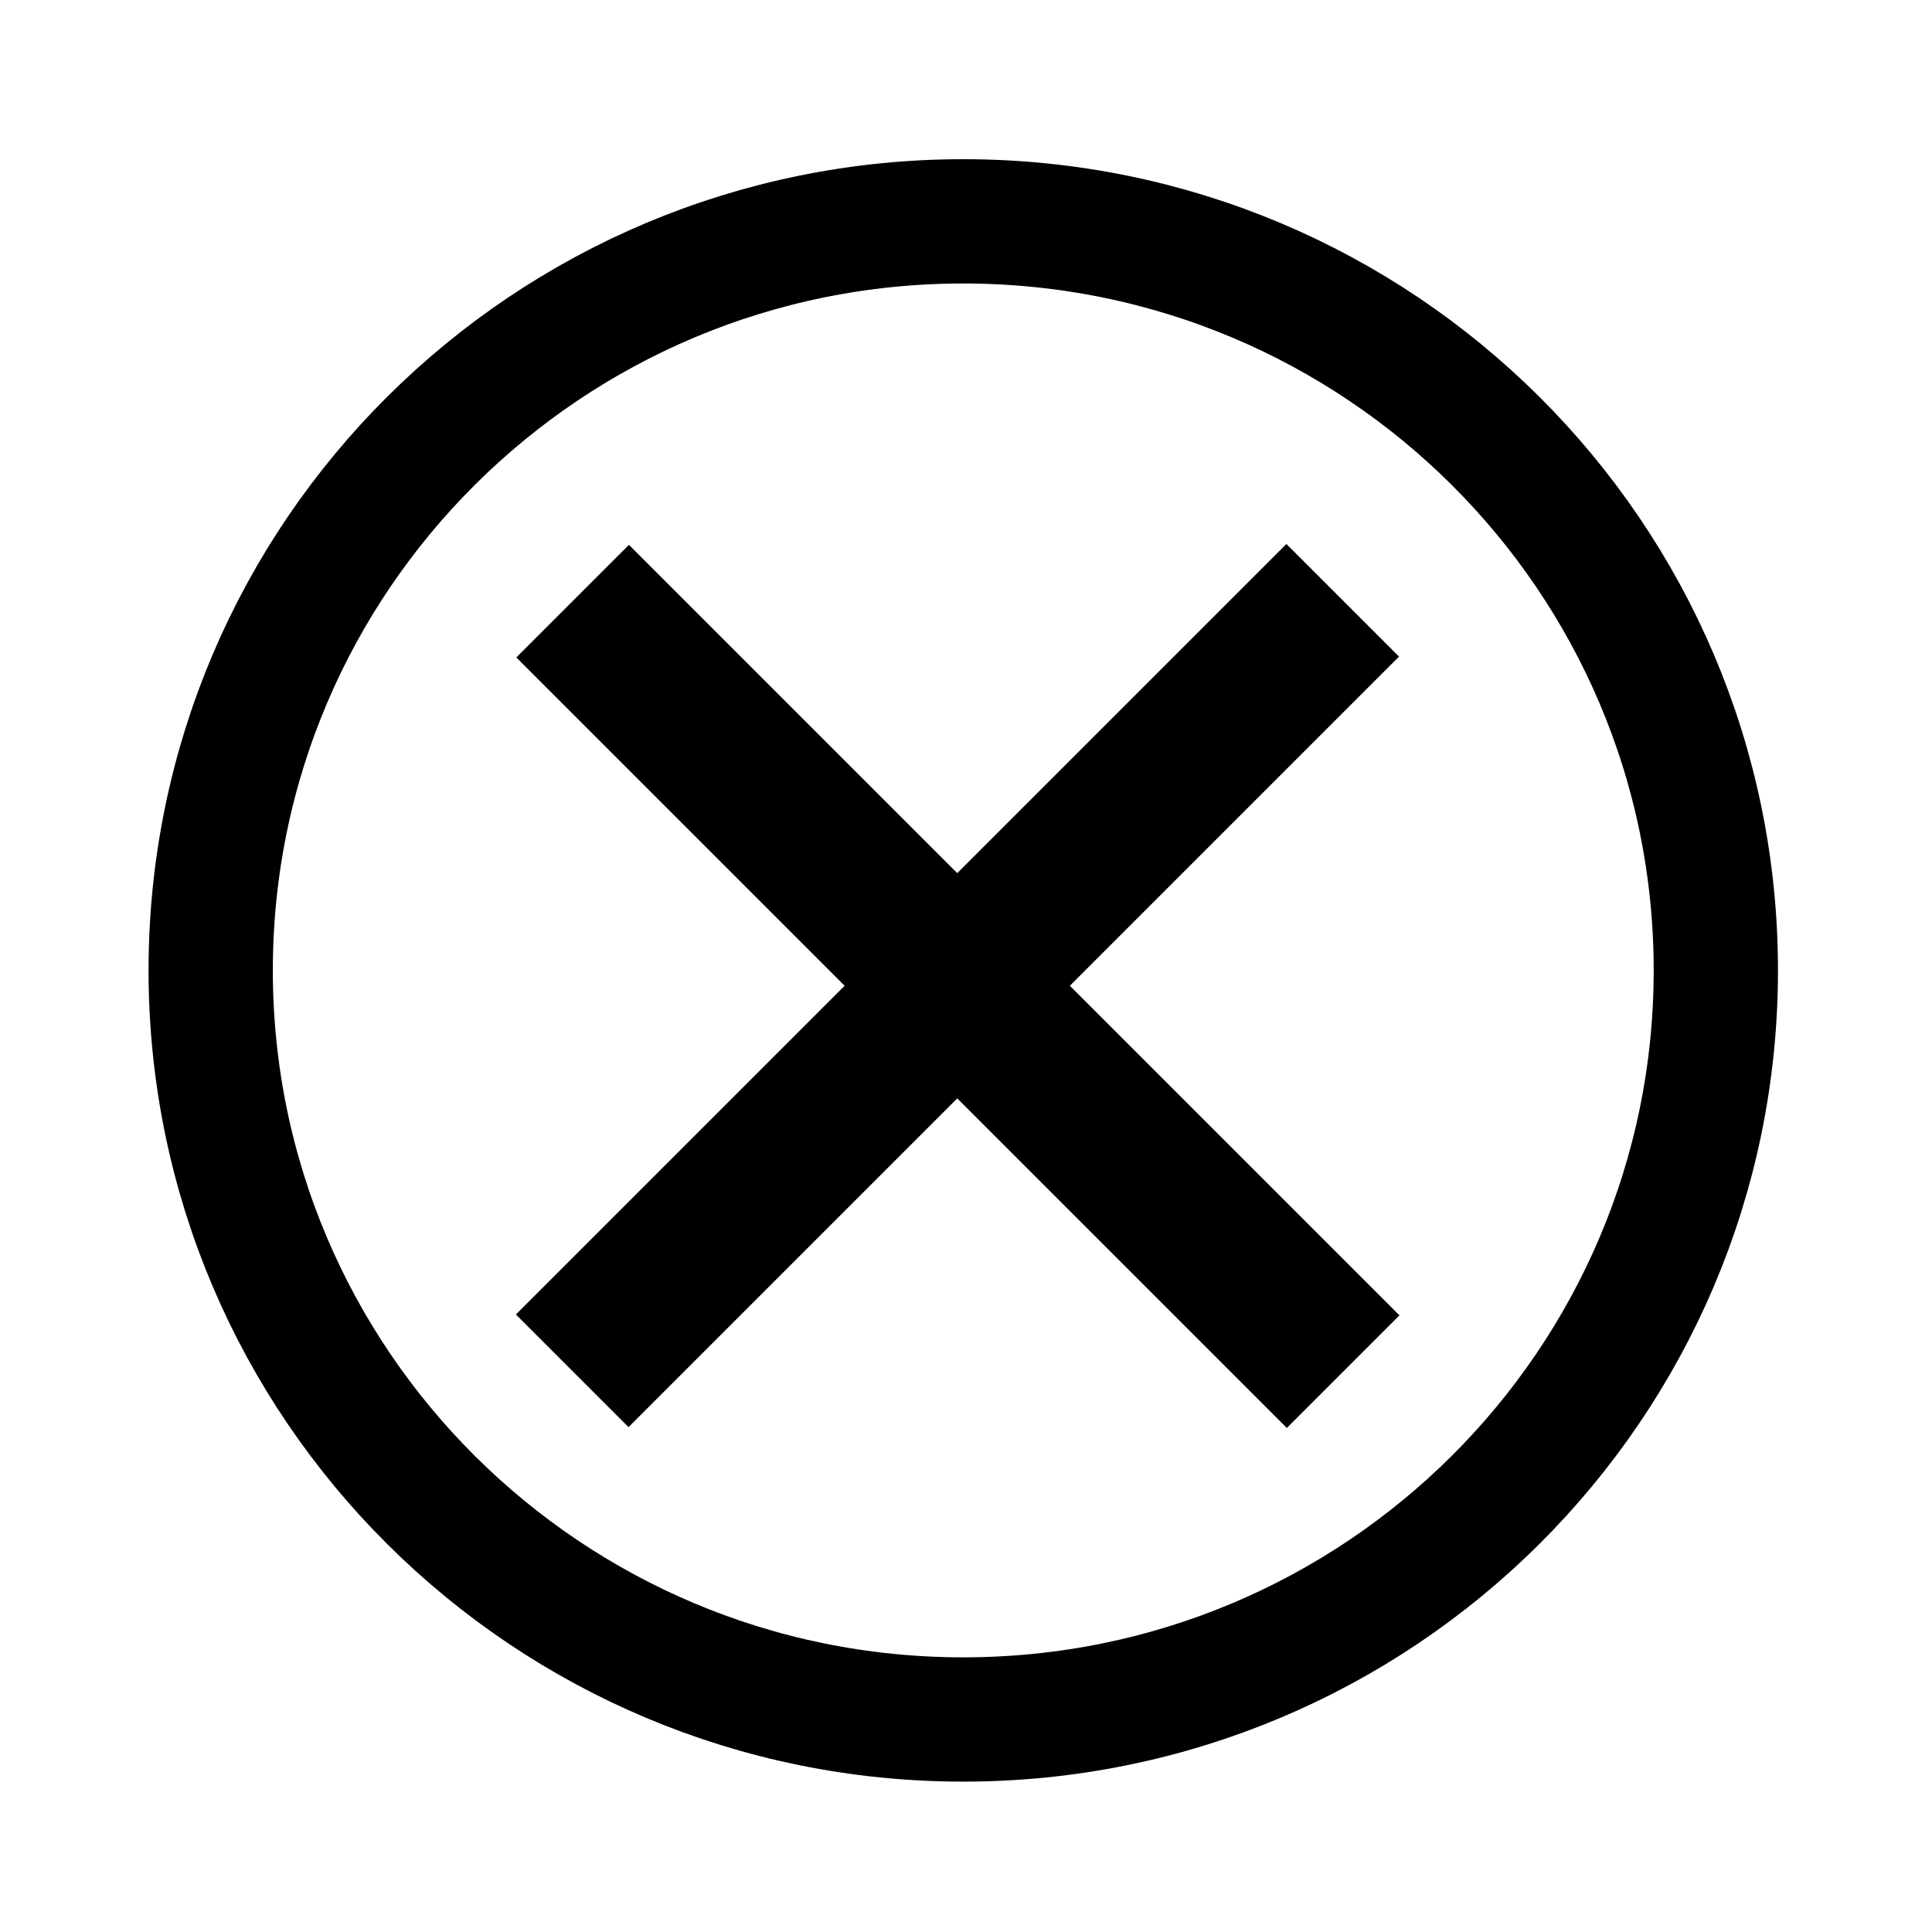
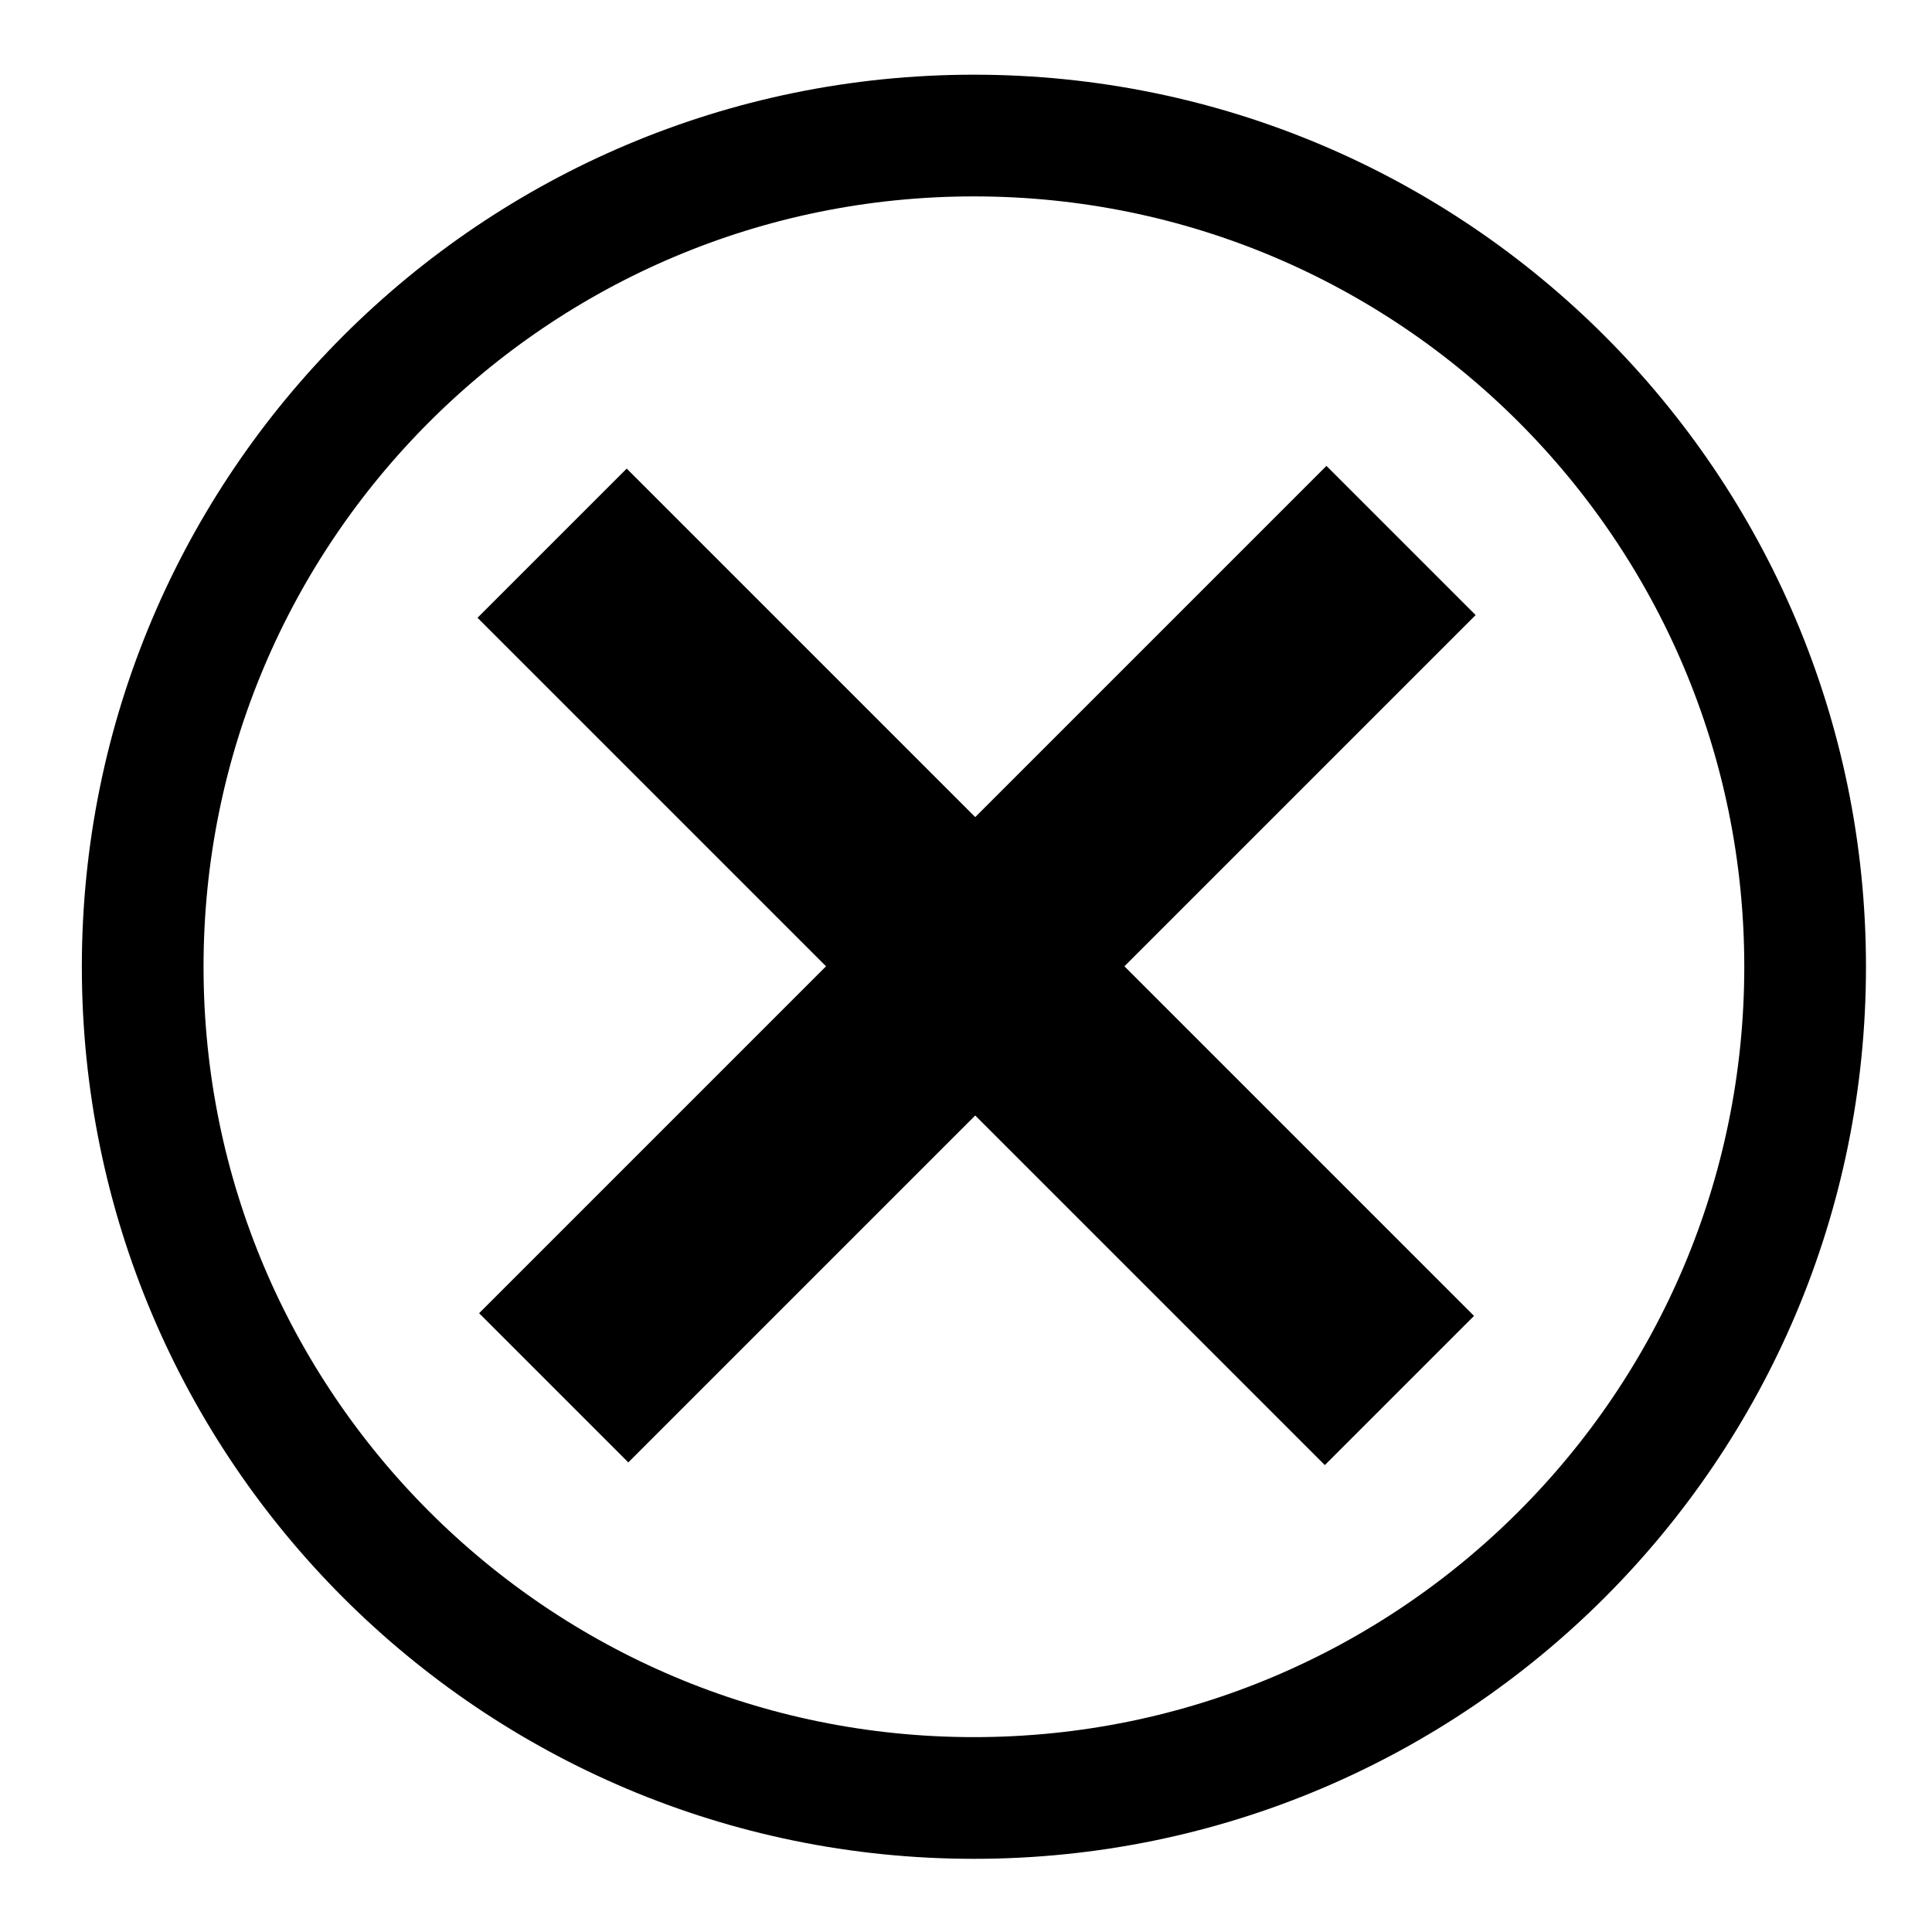
<svg xmlns="http://www.w3.org/2000/svg" width="48" height="48" viewBox="0 0 12.7 12.7" version="1.1" id="svg1">
  <defs id="defs1" />
  <g id="layer1">
-     <ellipse style="fill:none;stroke:#000000;stroke-width:0.817" id="path1" cx="6.332" cy="6.379" rx="4.947" ry="4.924" />
-     <rect style="fill:#000000;fill-opacity:1;stroke:none;stroke-width:0.676" id="rect2" width="7.163" height="1.047" x="5.456" y="-0.391" transform="rotate(45)" />
-     <rect style="fill:#000000;fill-opacity:1;stroke:none;stroke-width:0.676" id="rect2-5" width="7.163" height="1.047" x="-3.451" y="8.508" transform="matrix(-0.7071068,0.7071068,0.7071068,0.7071068,0,0)" />
+     <circle style="fill:none;stroke:#000000;stroke-width:0.8;stroke-dasharray:none;stroke-opacity:1" id="path1" cx="6.402" cy="6.355" r="5.464" />
+     <rect style="fill:#000000;fill-opacity:1;stroke:none;stroke-width:0.8;stroke-dasharray:none;stroke-opacity:1" id="rect1" width="7.877" height="1.387" x="5.091" y="-0.735" transform="rotate(45)" />
+     <rect style="fill:#000000;fill-opacity:1;stroke:none;stroke-width:0.8;stroke-dasharray:none;stroke-opacity:1" id="rect1-2" width="7.877" height="1.387" x="-4" y="8.331" transform="matrix(-0.7071068,0.7071068,0.7071068,0.7071068,0,0)" />
  </g>
</svg>
